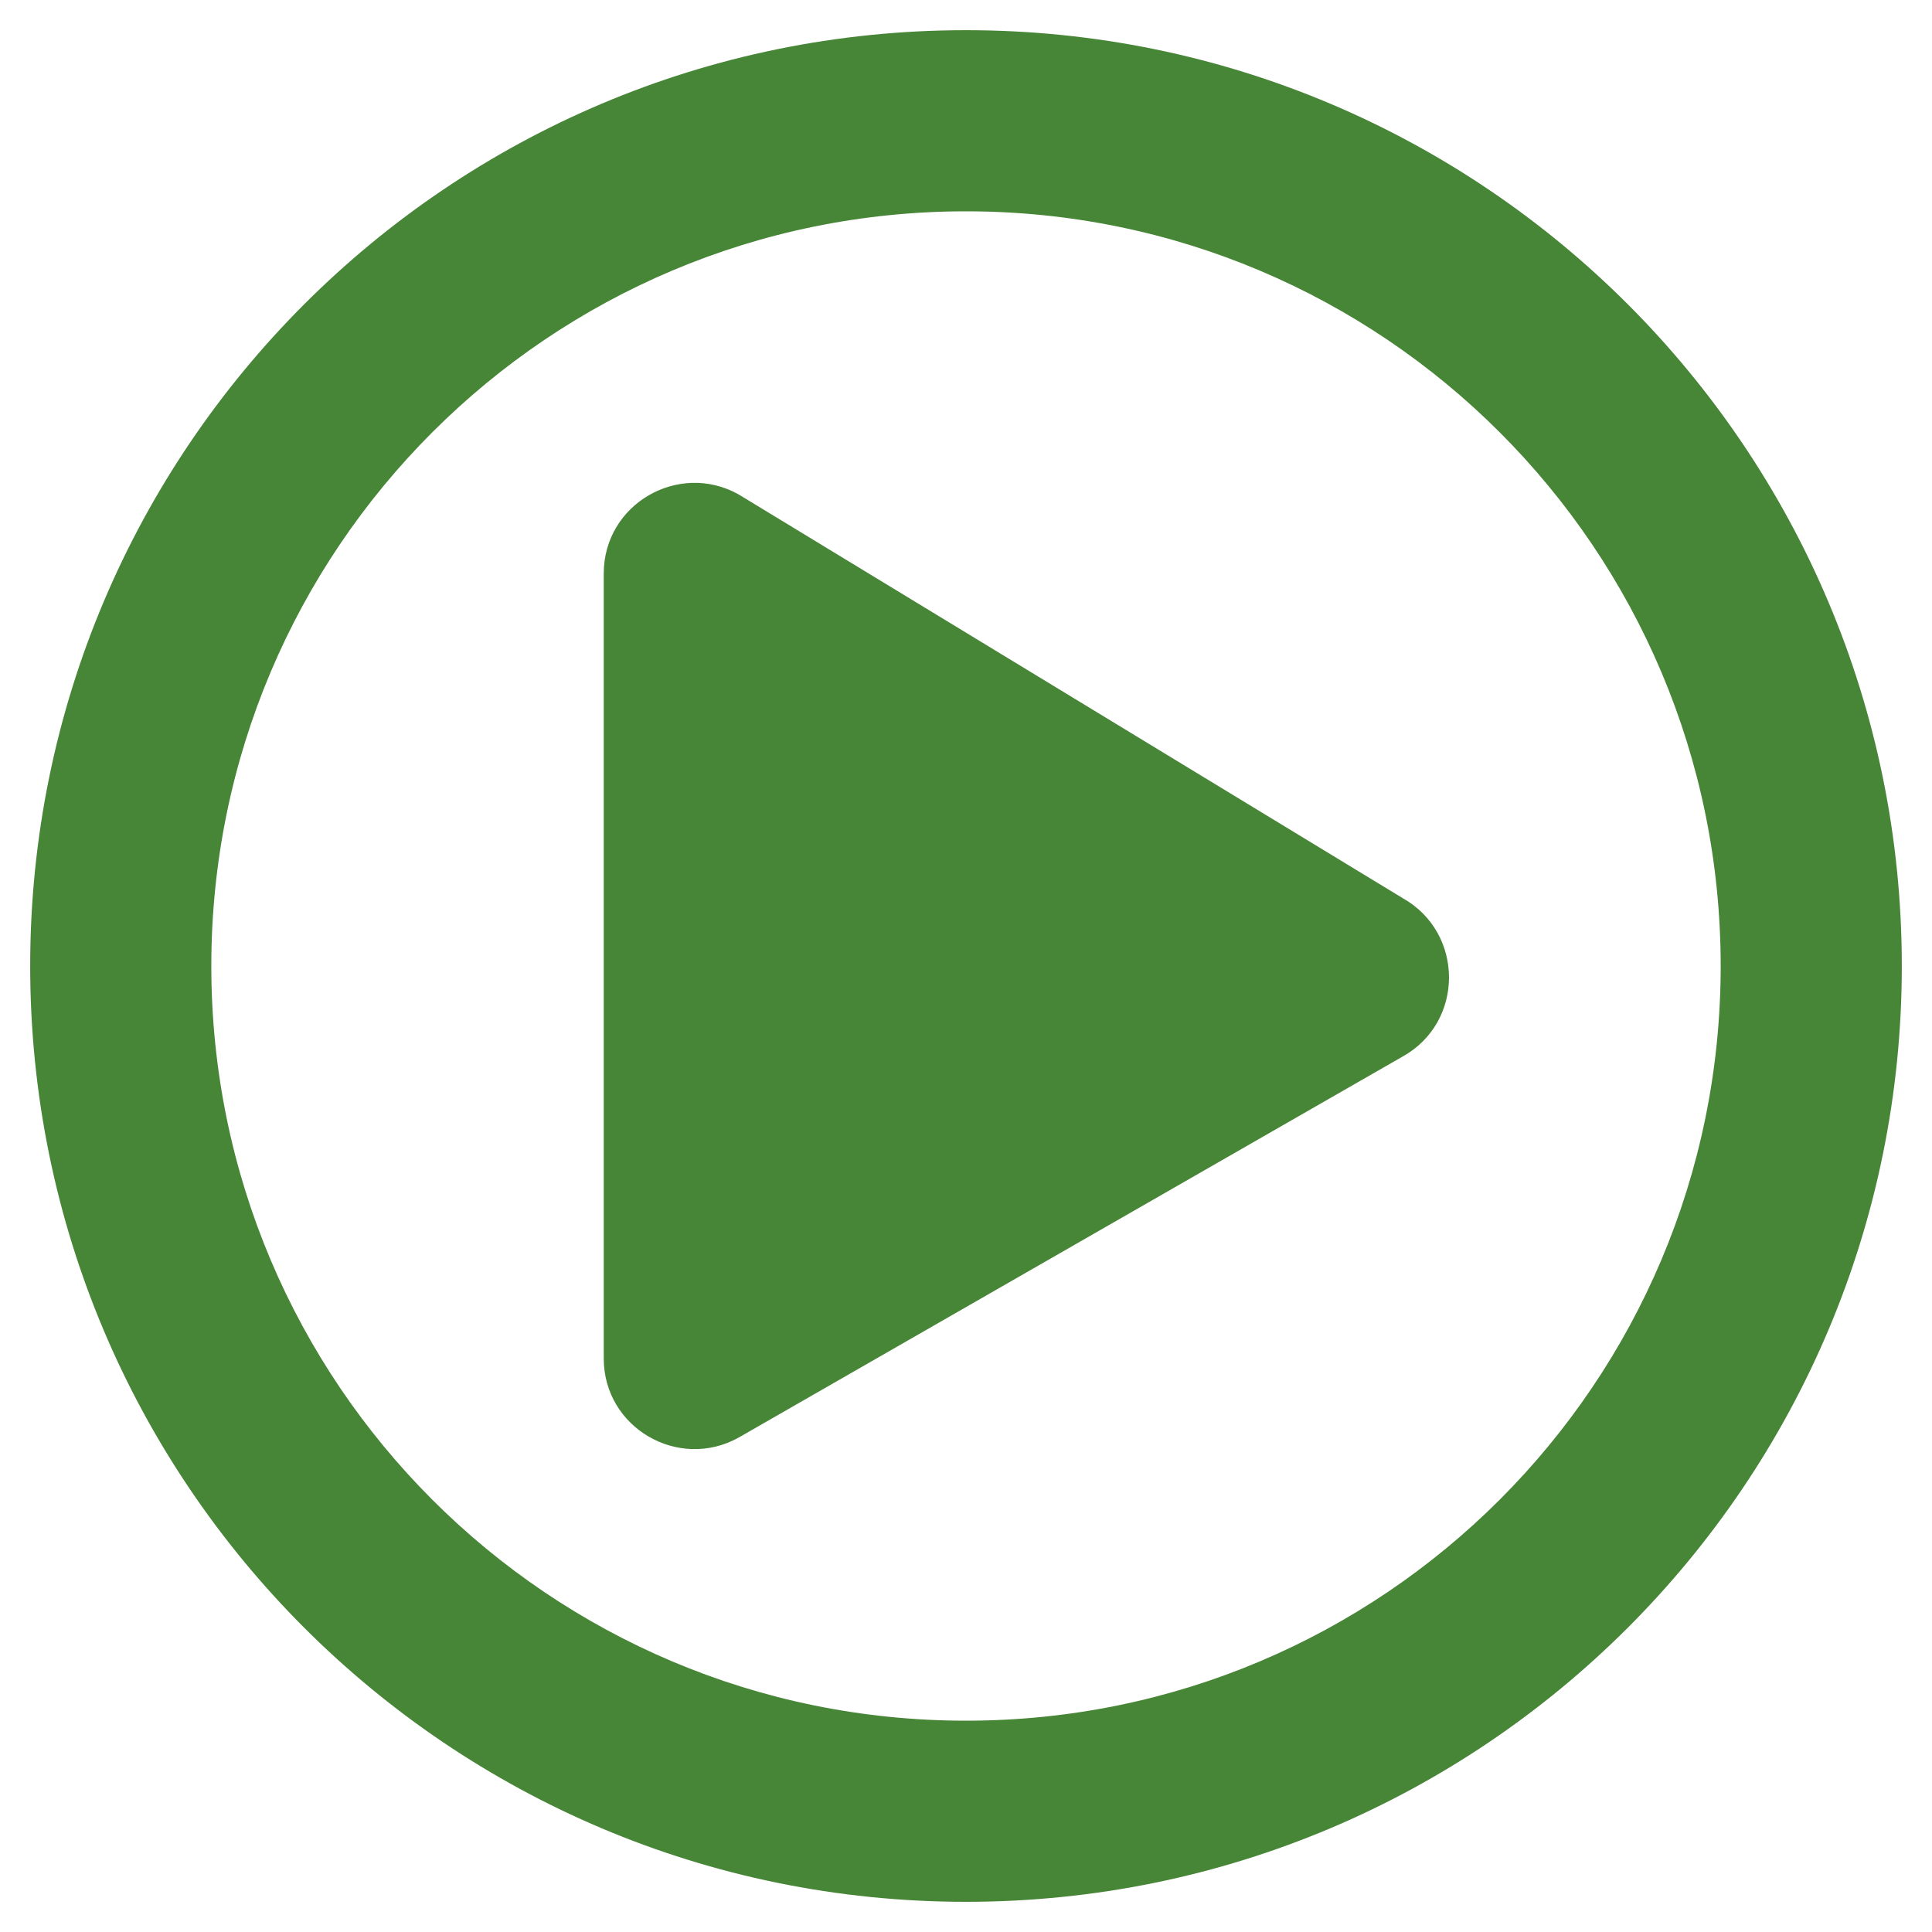
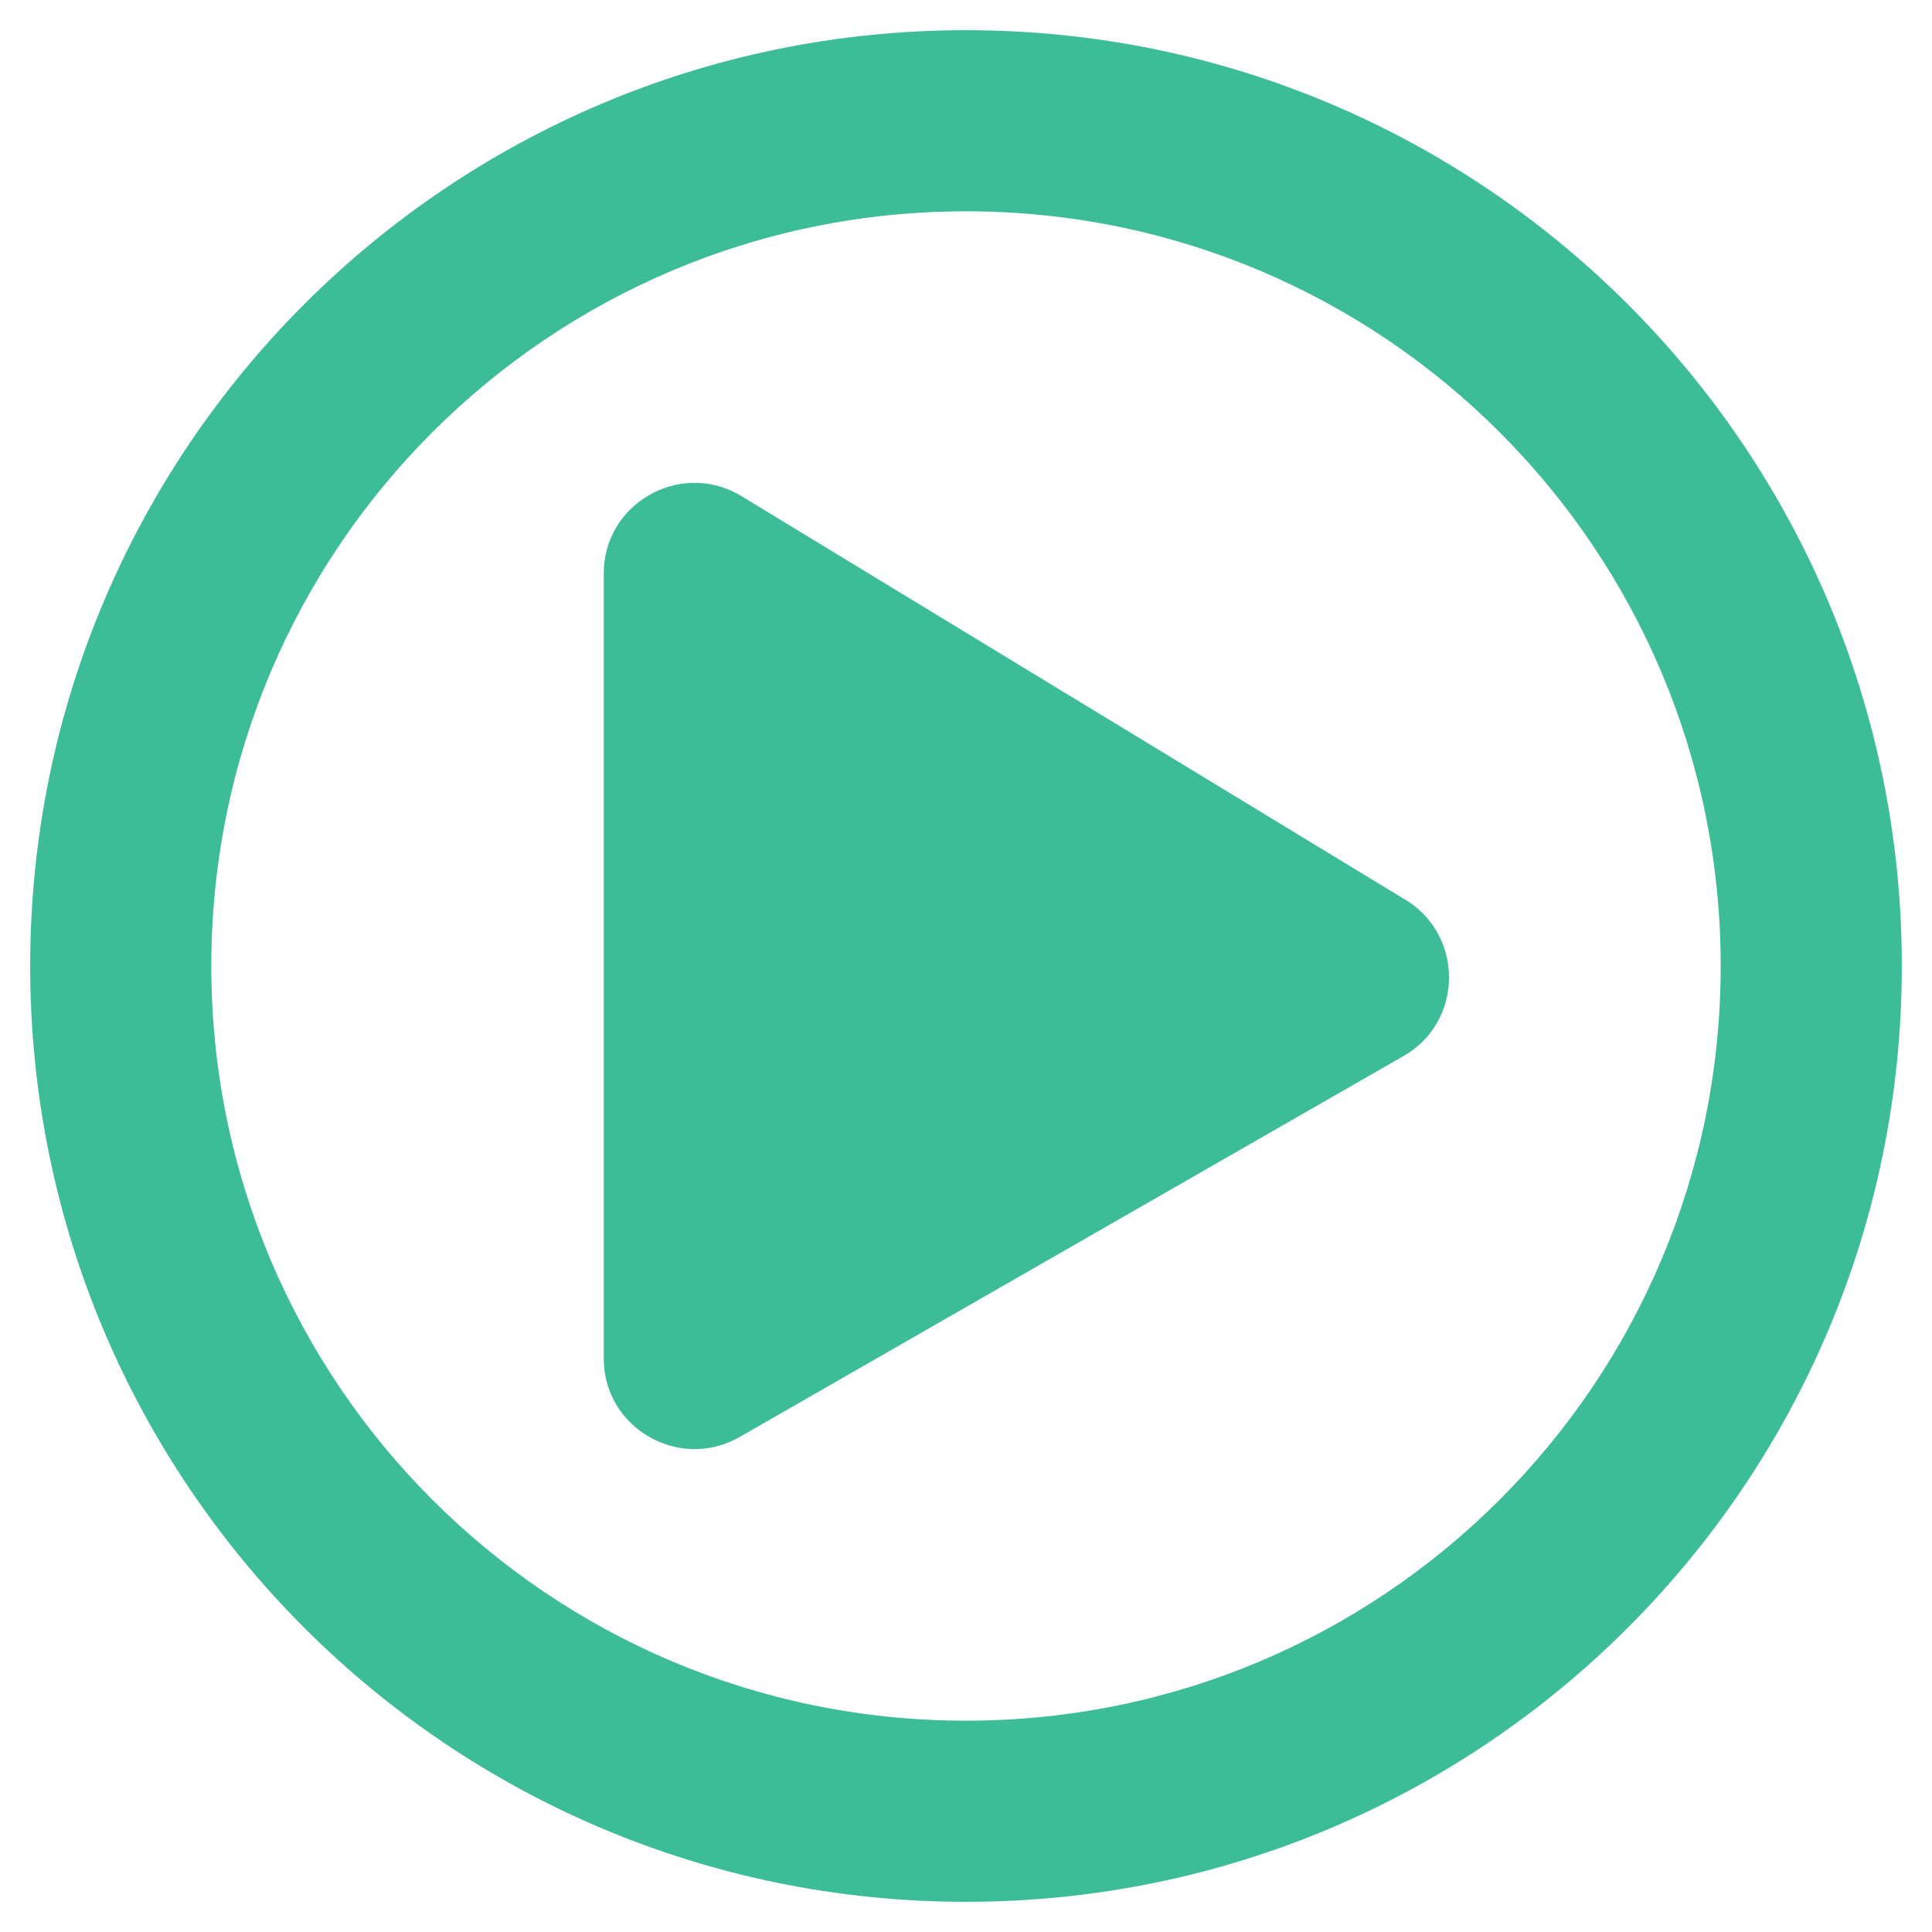
<svg xmlns="http://www.w3.org/2000/svg" viewBox="0 0 512 512">
-   <path fill="#478537" d="M371.7 238l-176-107c-15.8-8.8-35.7 2.5-35.7 21v208c0 18.4 19.8 29.8 35.7 21l176-101c16.4-9.1 16.4-32.8 0-42zM504 256C504 119 393 8 256 8S8 119 8 256s111 248 248 248 248-111 248-248zm-448 0c0-110.5 89.5-200 200-200s200 89.5 200 200-89.5 200-200 200S56 366.5 56 256z" />
+   <path fill="#3CBD97" d="M371.7 238l-176-107c-15.8-8.8-35.7 2.5-35.7 21v208c0 18.4 19.8 29.8 35.7 21l176-101c16.4-9.1 16.4-32.8 0-42zM504 256C504 119 393 8 256 8S8 119 8 256s111 248 248 248 248-111 248-248zm-448 0c0-110.5 89.5-200 200-200s200 89.5 200 200-89.5 200-200 200S56 366.5 56 256z" />
</svg>
